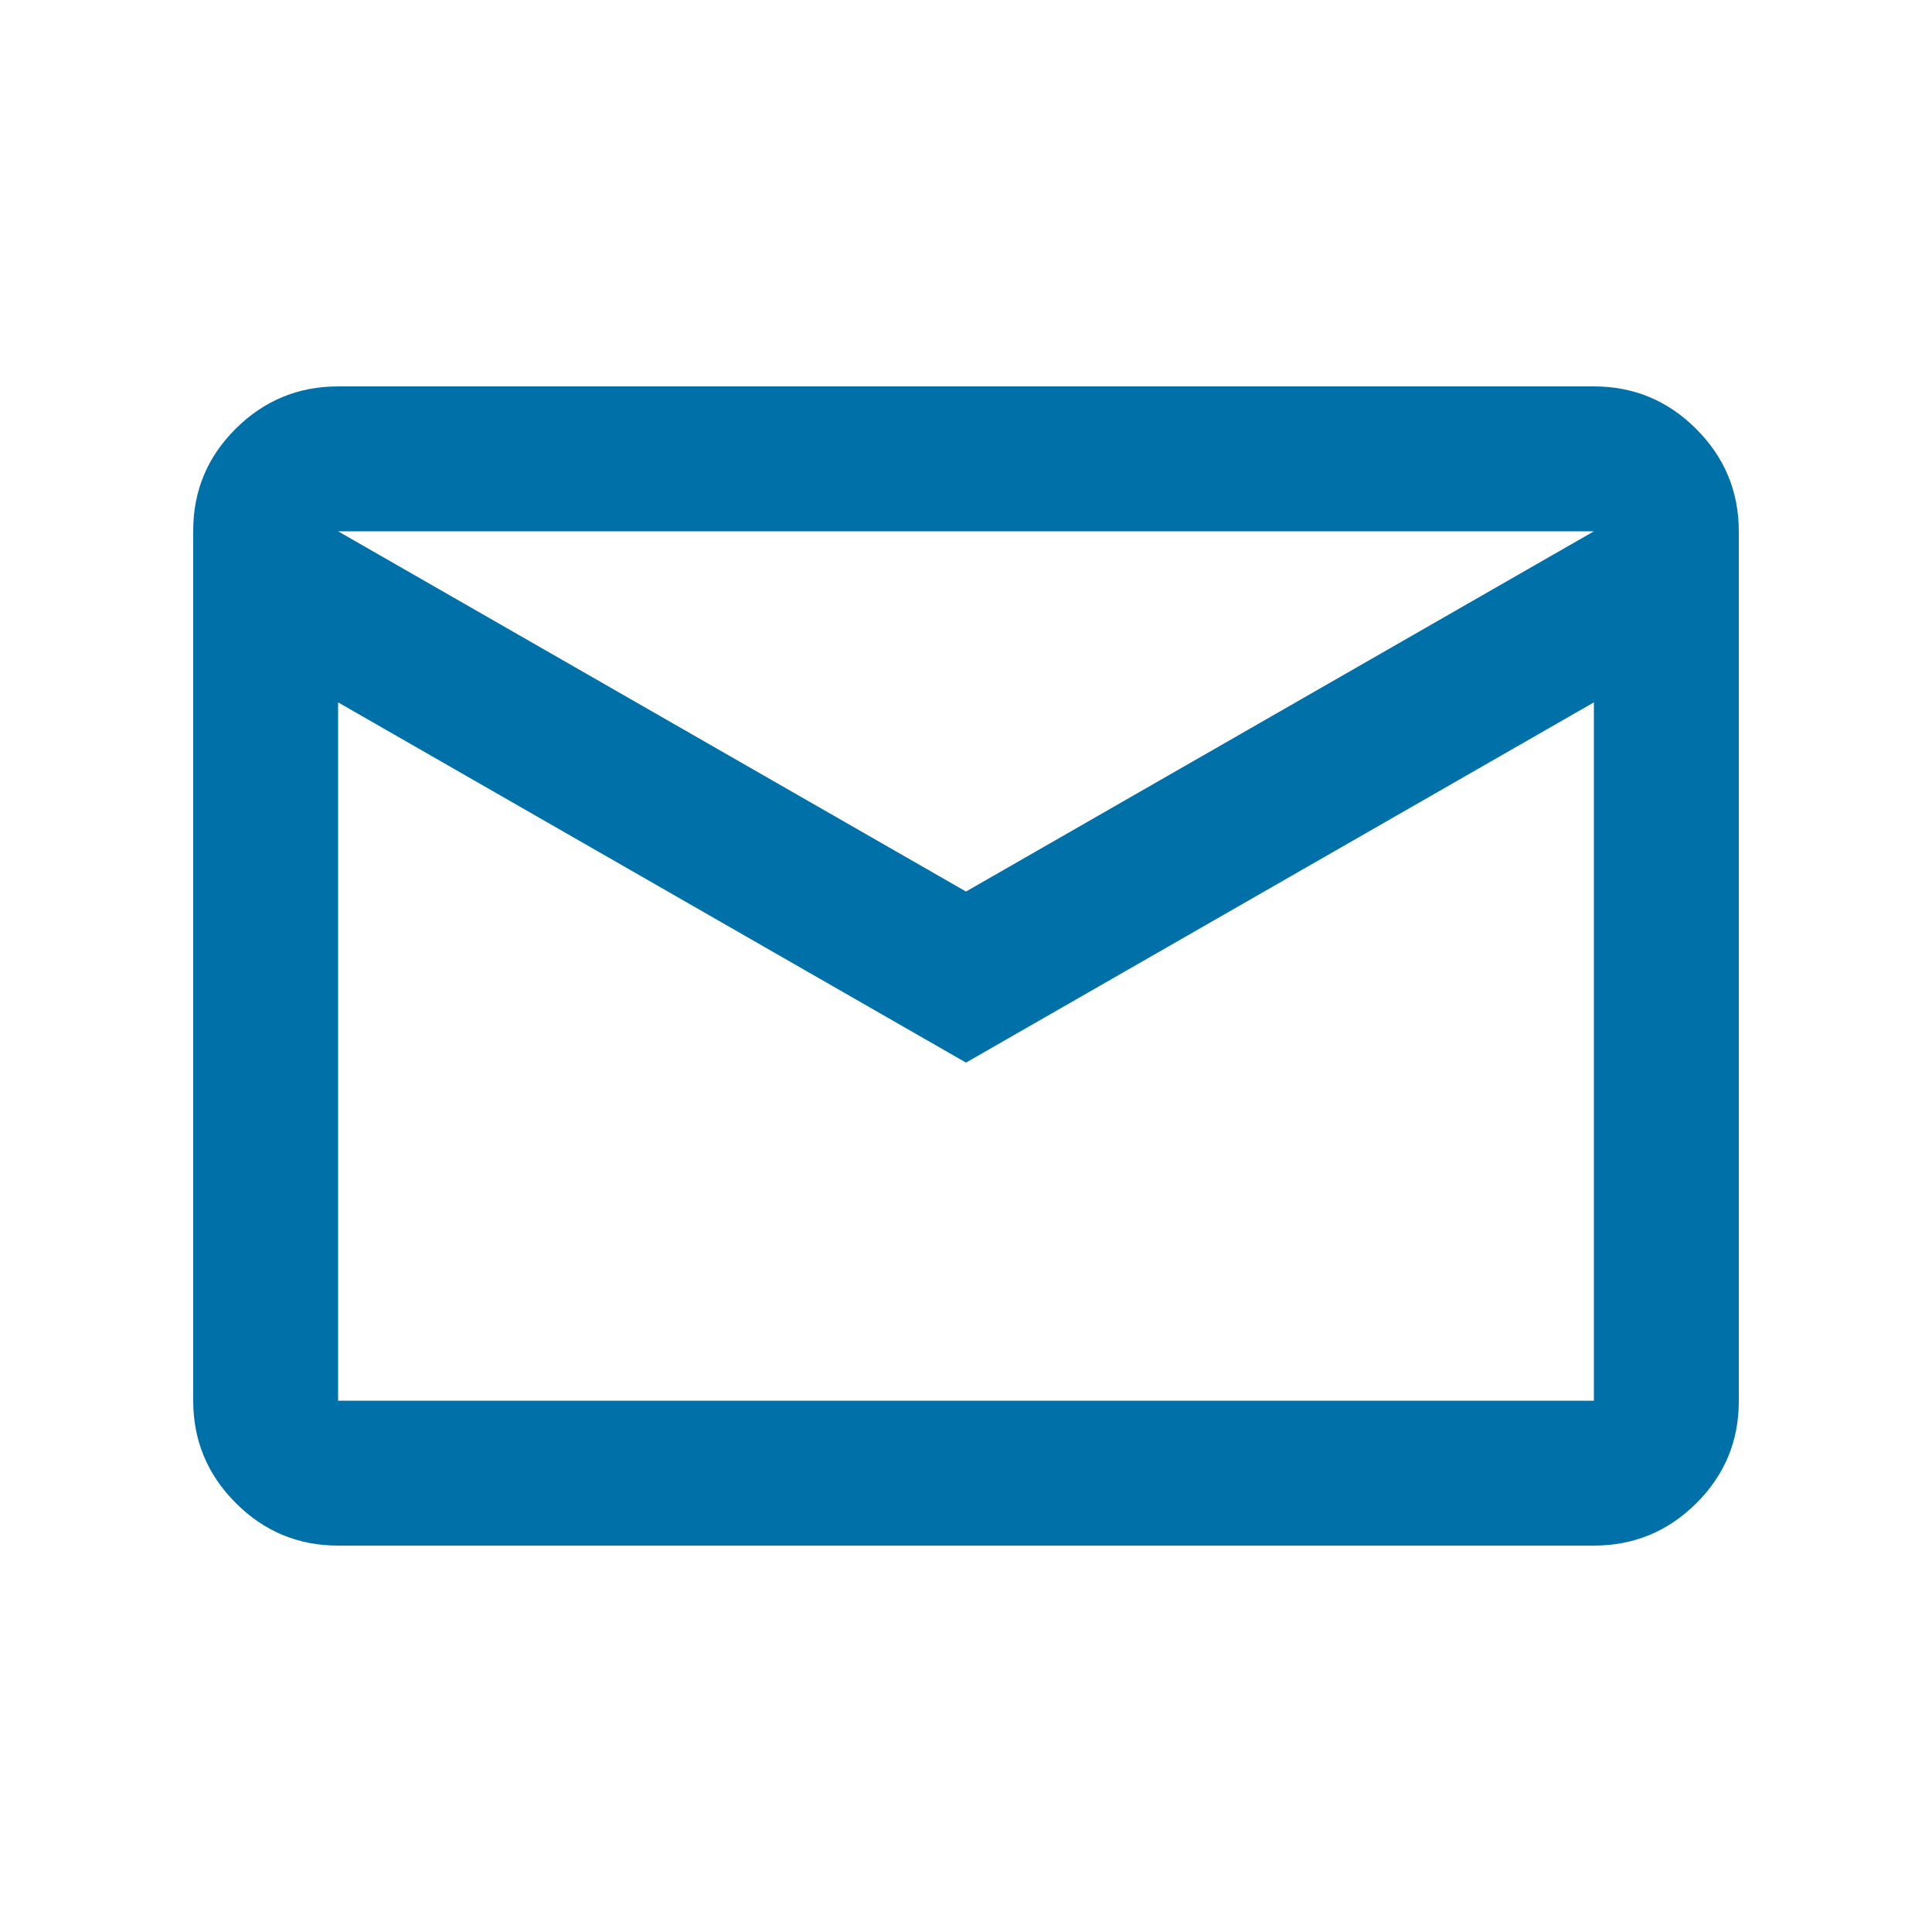
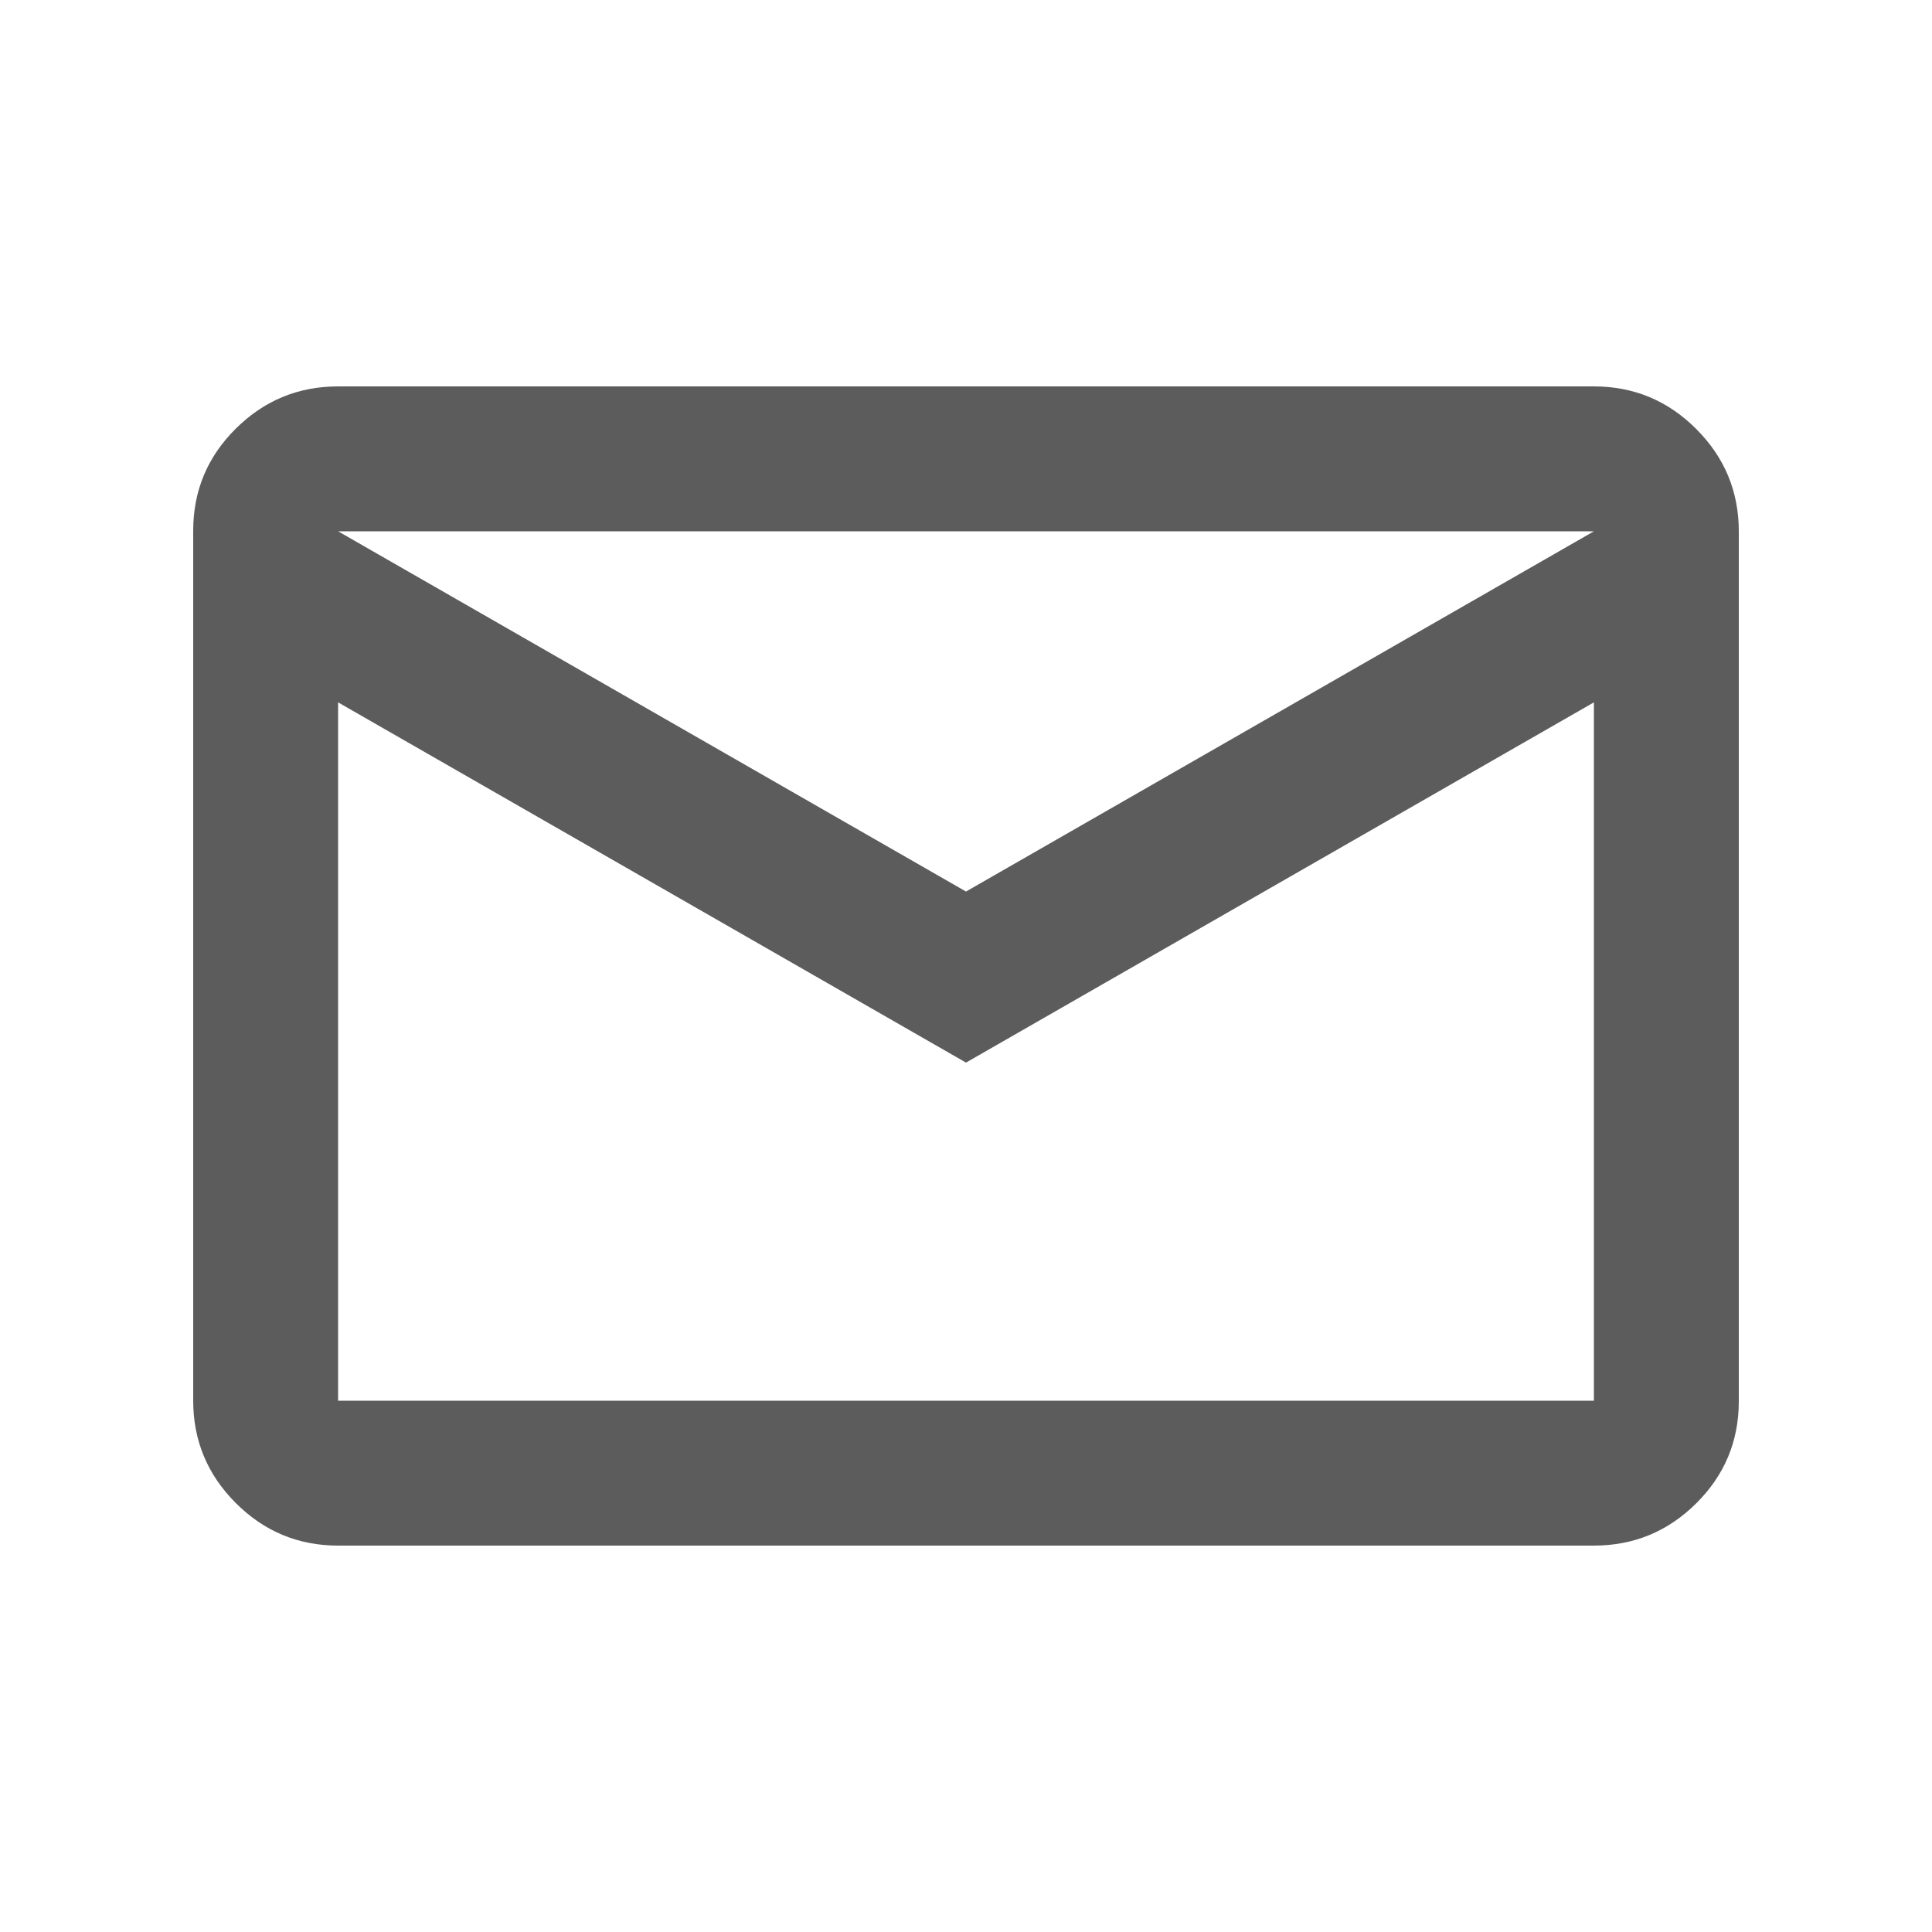
- <svg xmlns="http://www.w3.org/2000/svg" height="20px" viewBox="0 -960 960 960" width="20px" fill="#0071a8">
+ <svg xmlns="http://www.w3.org/2000/svg" height="20px" viewBox="0 -960 960 960" width="20px" fill="#5c5c5c">
  <path d="M168-192q-29.7 0-50.85-21.16Q96-234.32 96-264.04v-432.24Q96-726 117.15-747T168-768h624q29.7 0 50.85 21.16Q864-725.68 864-695.96v432.24Q864-234 842.85-213T792-192H168Zm312-240L168-611v347h624v-347L480-432Zm0-85 312-179H168l312 179Zm-312-94v-85 432-347Z" />
</svg>
